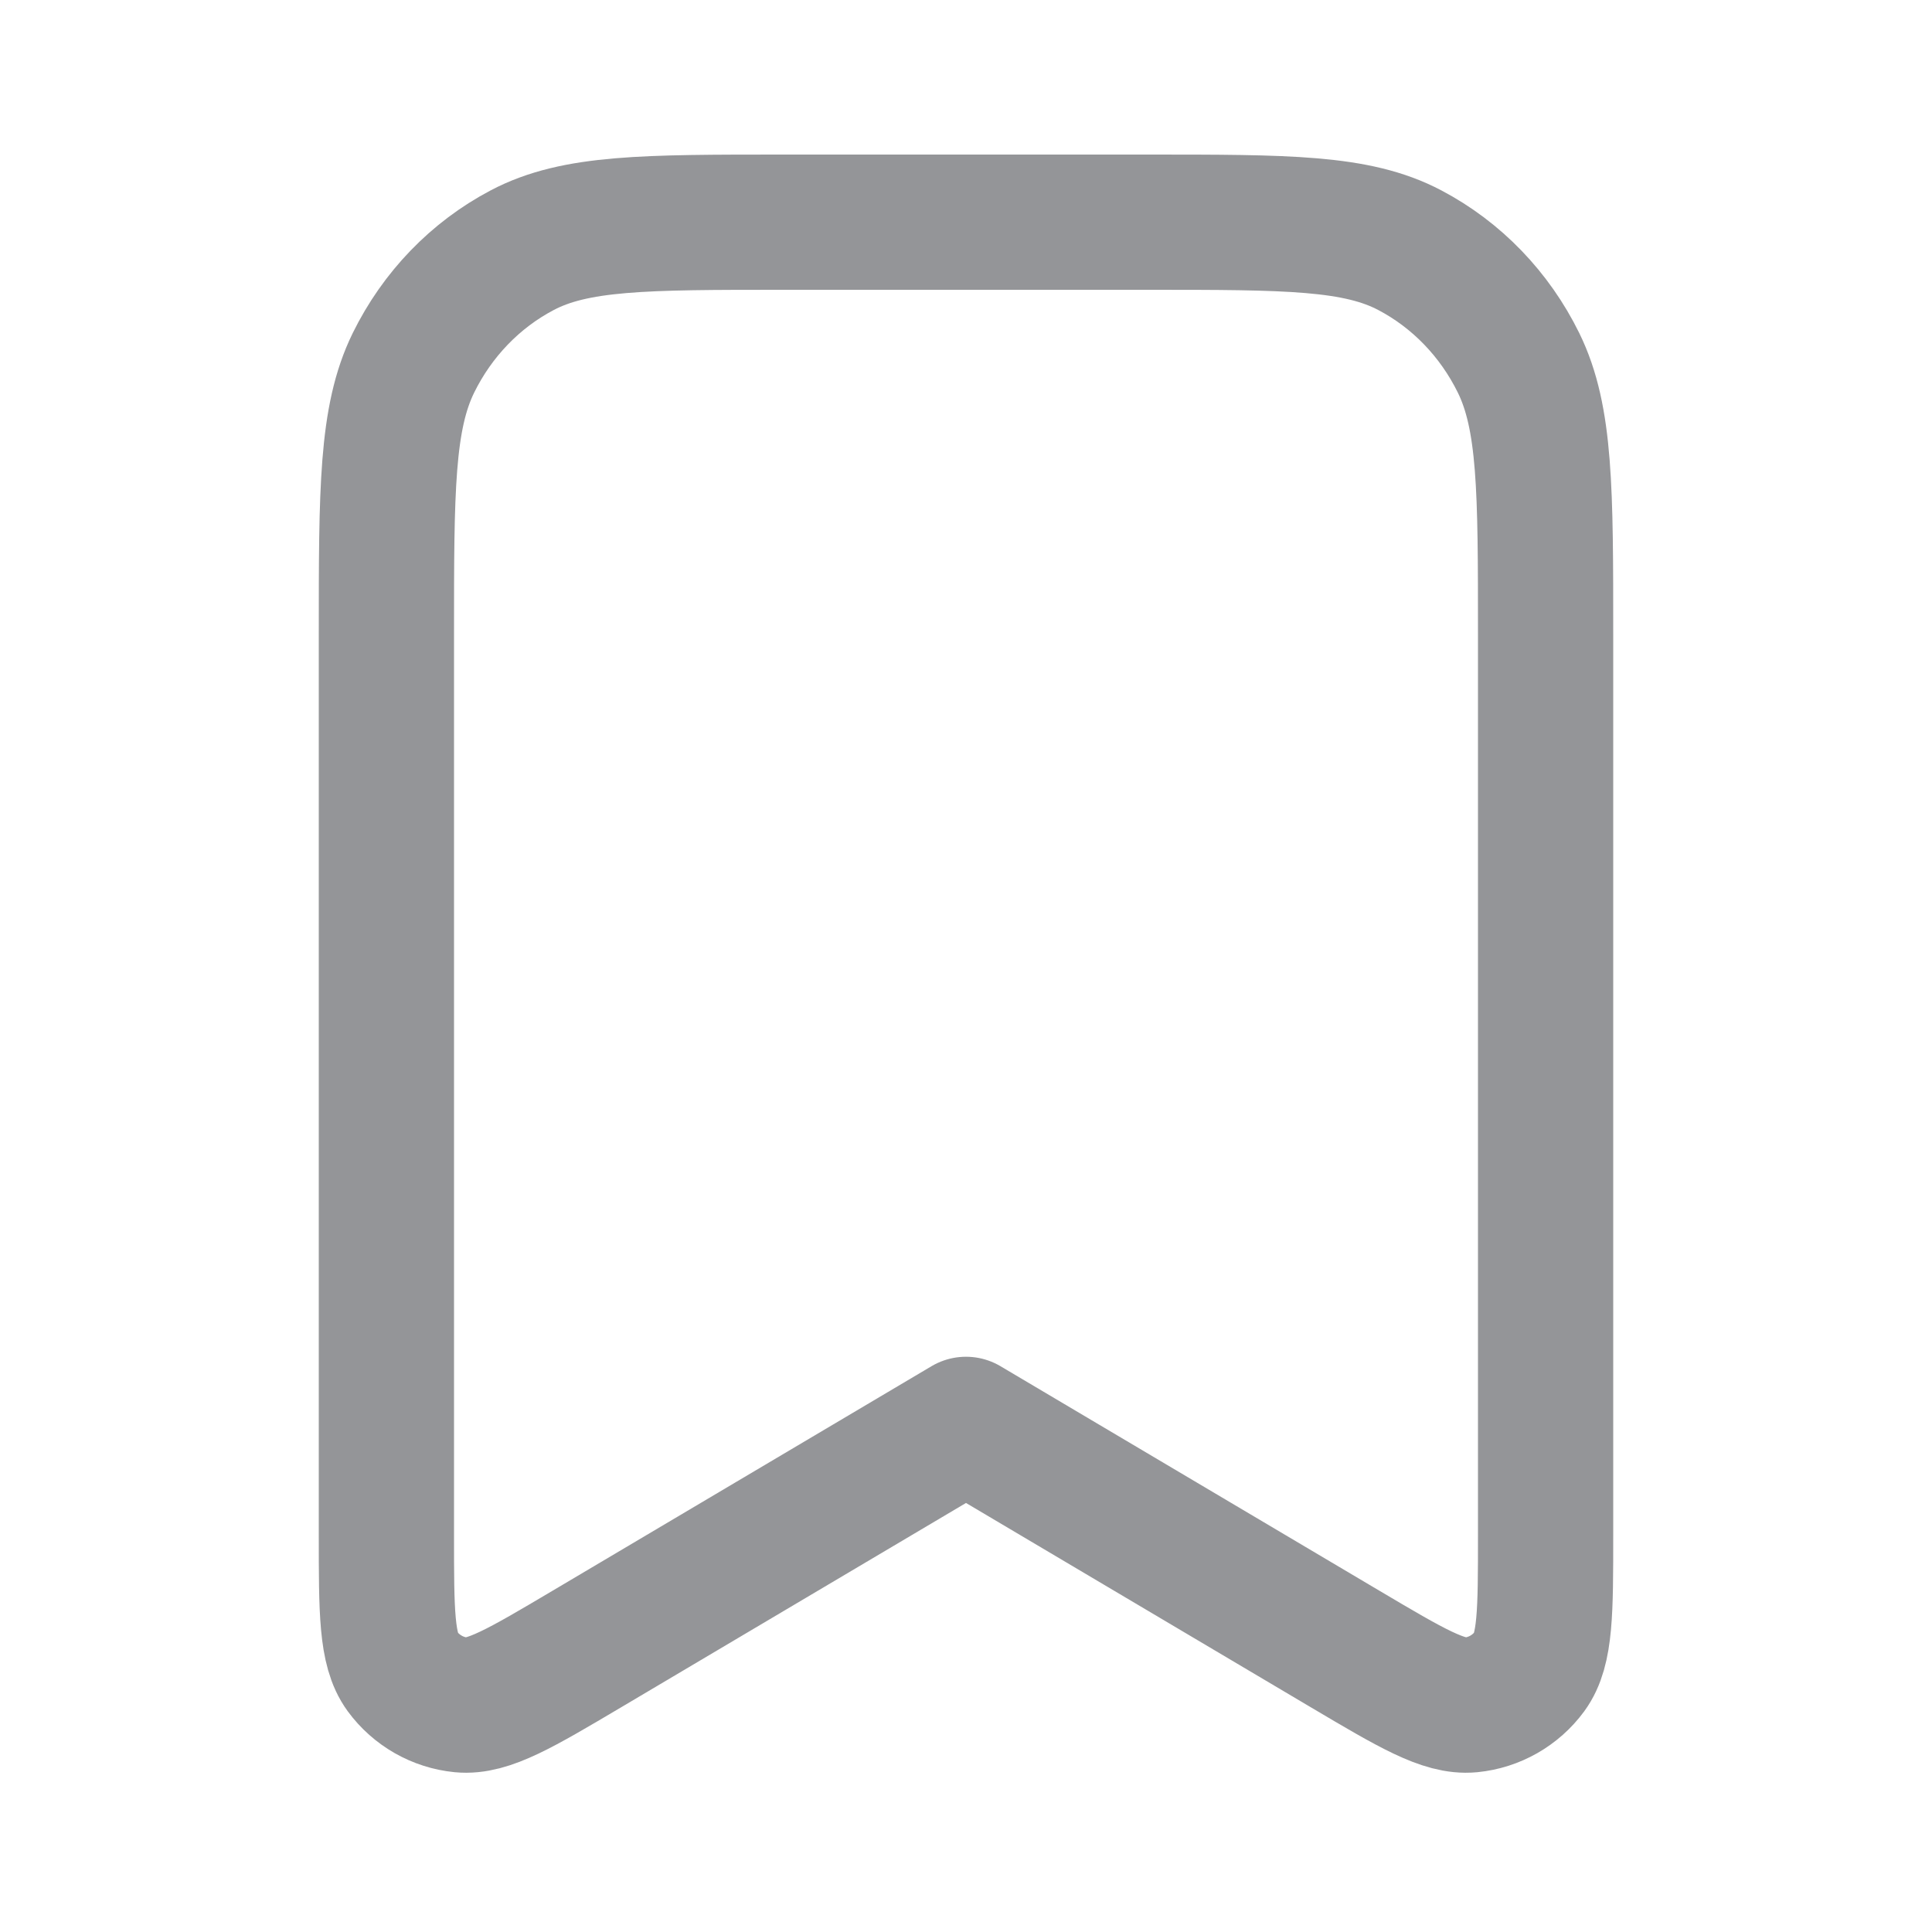
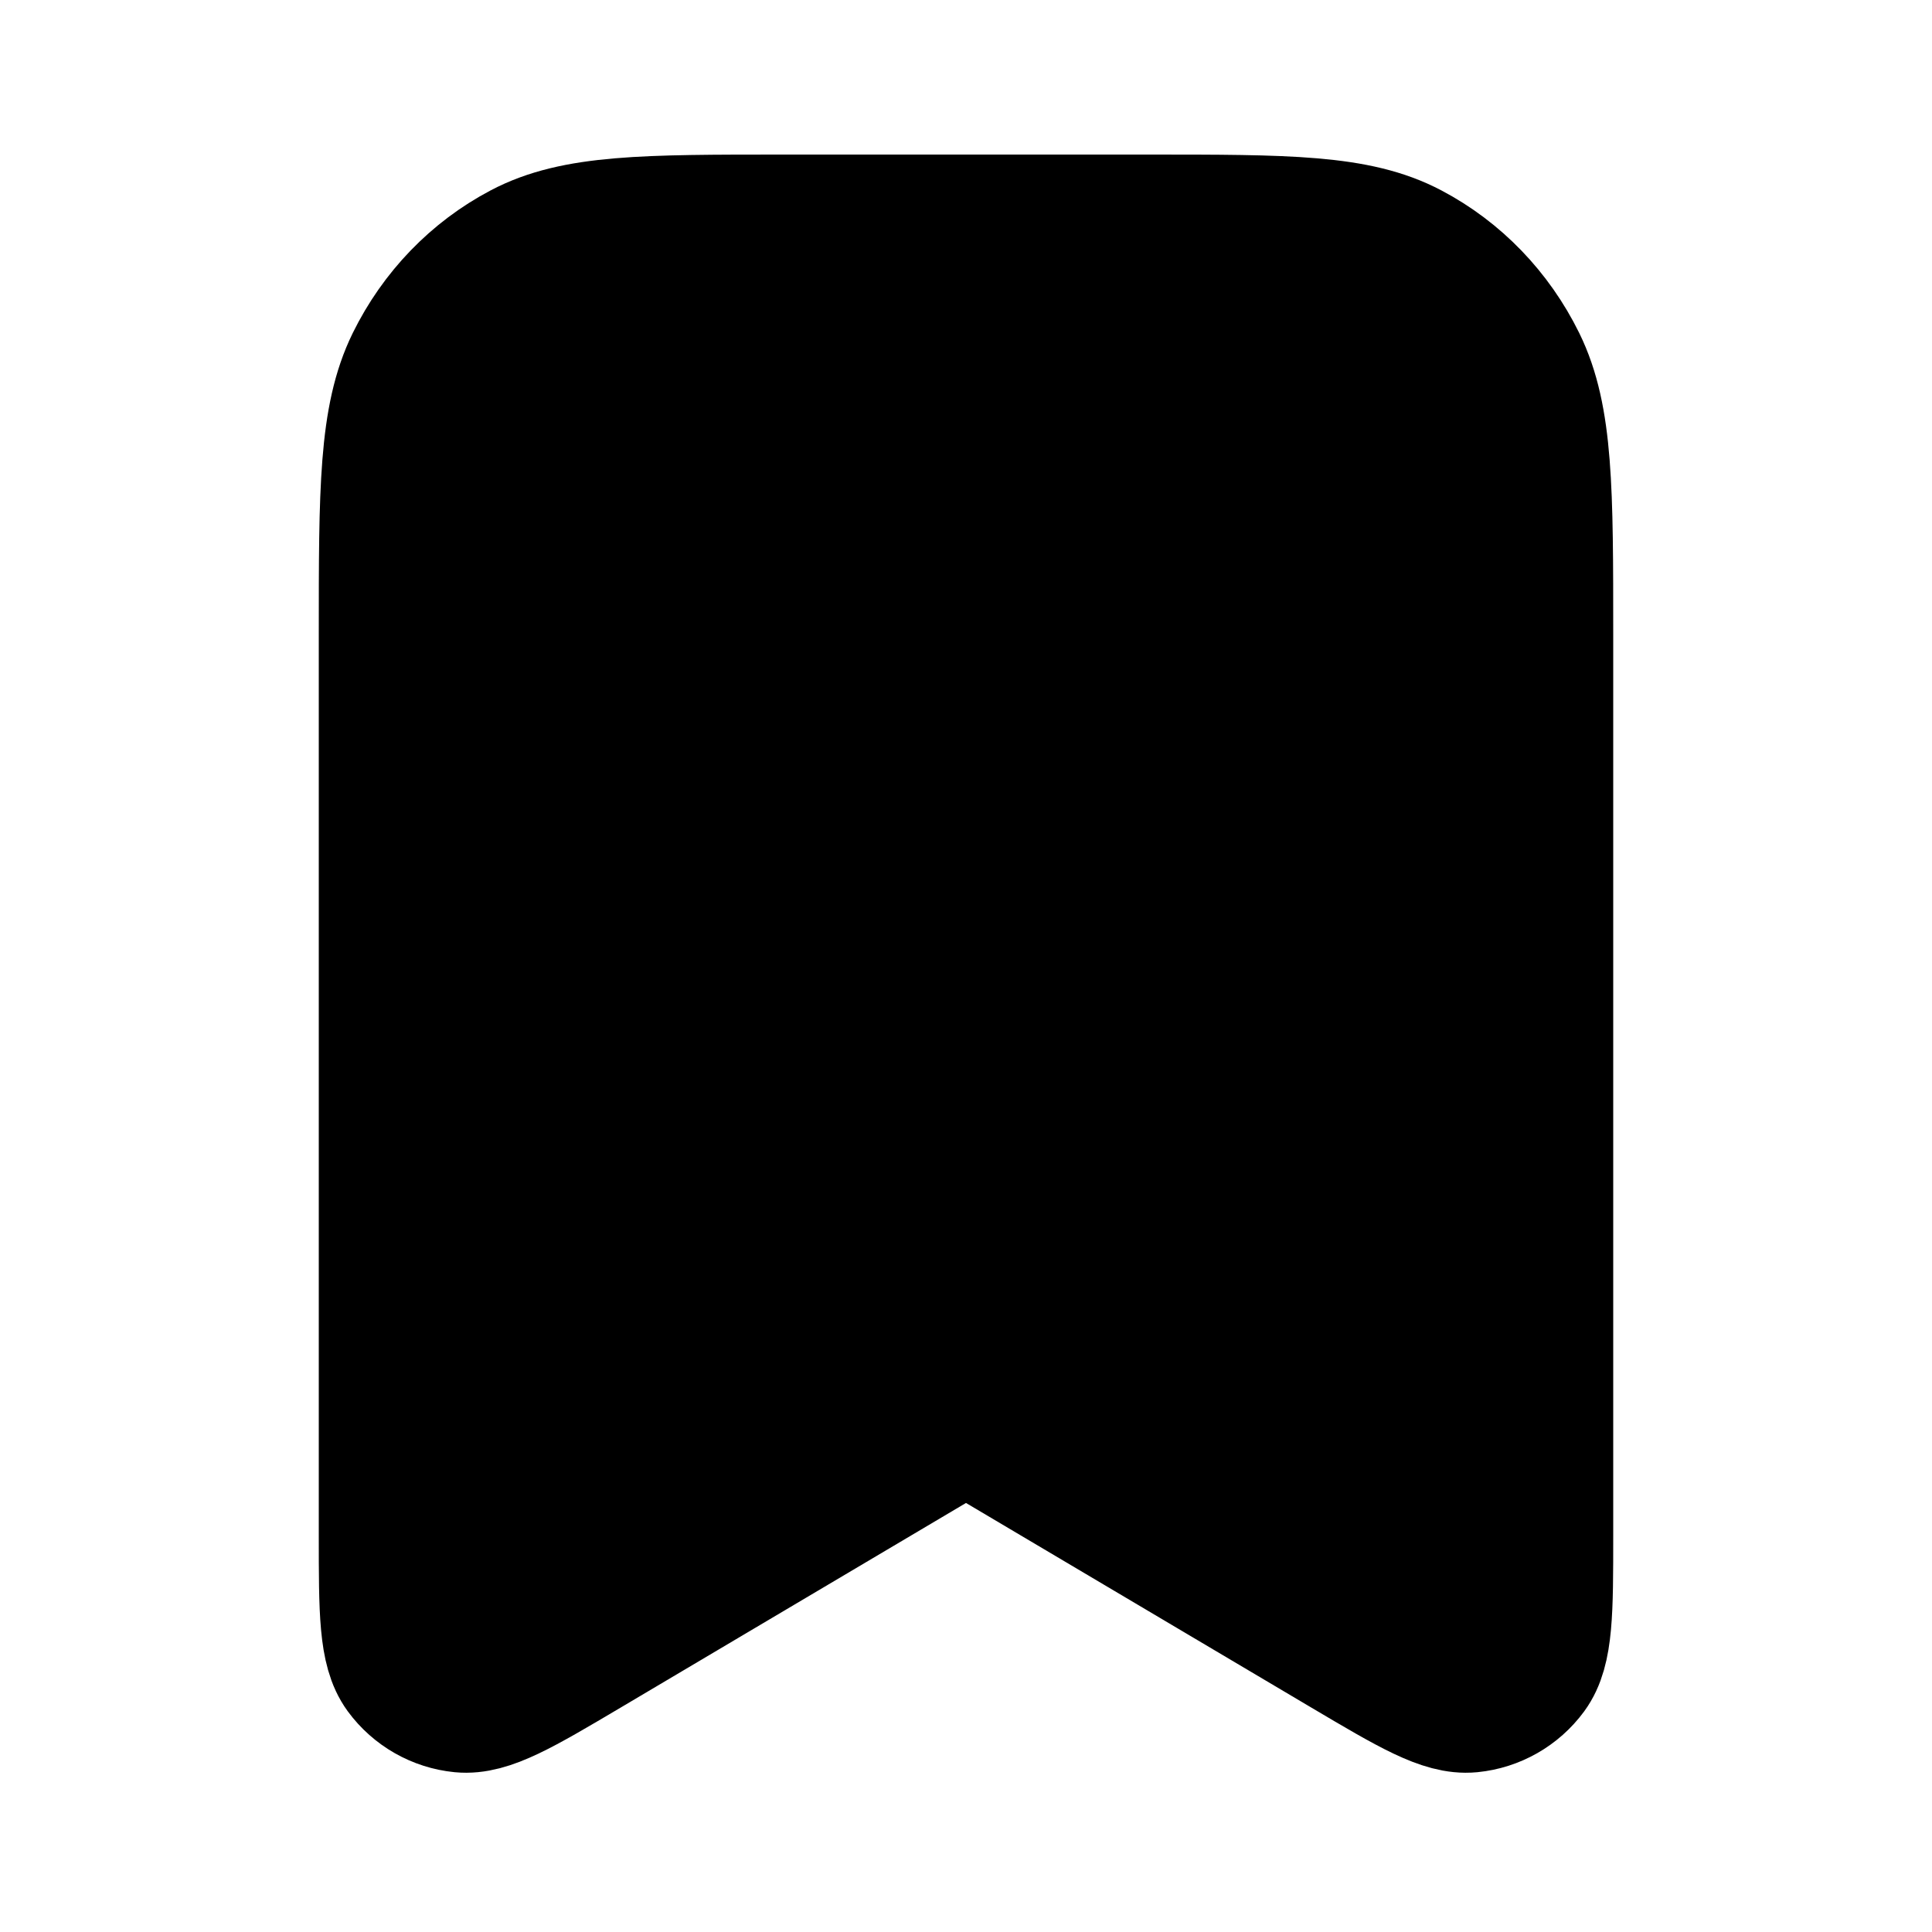
- <svg xmlns="http://www.w3.org/2000/svg" width="20" height="20" viewBox="0 0 20 20" fill="none">
-   <path d="M4 6.567C4 5.073 4 4.327 4.28 3.756C4.527 3.254 4.92 2.846 5.404 2.591C5.954 2.3 6.674 2.3 8.114 2.3H11.886C13.326 2.3 14.046 2.3 14.596 2.591C15.08 2.846 15.473 3.254 15.72 3.756C16 4.327 16 5.073 16 6.567V15.893C16 16.682 16 17.076 15.835 17.302C15.69 17.499 15.469 17.625 15.226 17.649C14.947 17.676 14.608 17.475 13.929 17.073L10 14.745L6.071 17.073C5.392 17.475 5.053 17.676 4.774 17.649C4.531 17.625 4.31 17.499 4.165 17.302C4 17.076 4 16.682 4 15.893V6.567Z" stroke="#949598" stroke-width="1.4" stroke-linecap="round" stroke-linejoin="round" />
+ <svg xmlns="http://www.w3.org/2000/svg" width="20" height="20" viewBox="0 0 20 20" fill="currentColor" stroke="currentColor">
+   <path d="M4 6.567C4 5.073 4 4.327 4.28 3.756C4.527 3.254 4.92 2.846 5.404 2.591C5.954 2.3 6.674 2.3 8.114 2.3H11.886C13.326 2.3 14.046 2.3 14.596 2.591C15.08 2.846 15.473 3.254 15.72 3.756C16 4.327 16 5.073 16 6.567V15.893C16 16.682 16 17.076 15.835 17.302C15.69 17.499 15.469 17.625 15.226 17.649C14.947 17.676 14.608 17.475 13.929 17.073L10 14.745L6.071 17.073C5.392 17.475 5.053 17.676 4.774 17.649C4.531 17.625 4.31 17.499 4.165 17.302C4 17.076 4 16.682 4 15.893V6.567Z" stroke-width="1.4" stroke-linecap="round" stroke-linejoin="round" />
</svg>
